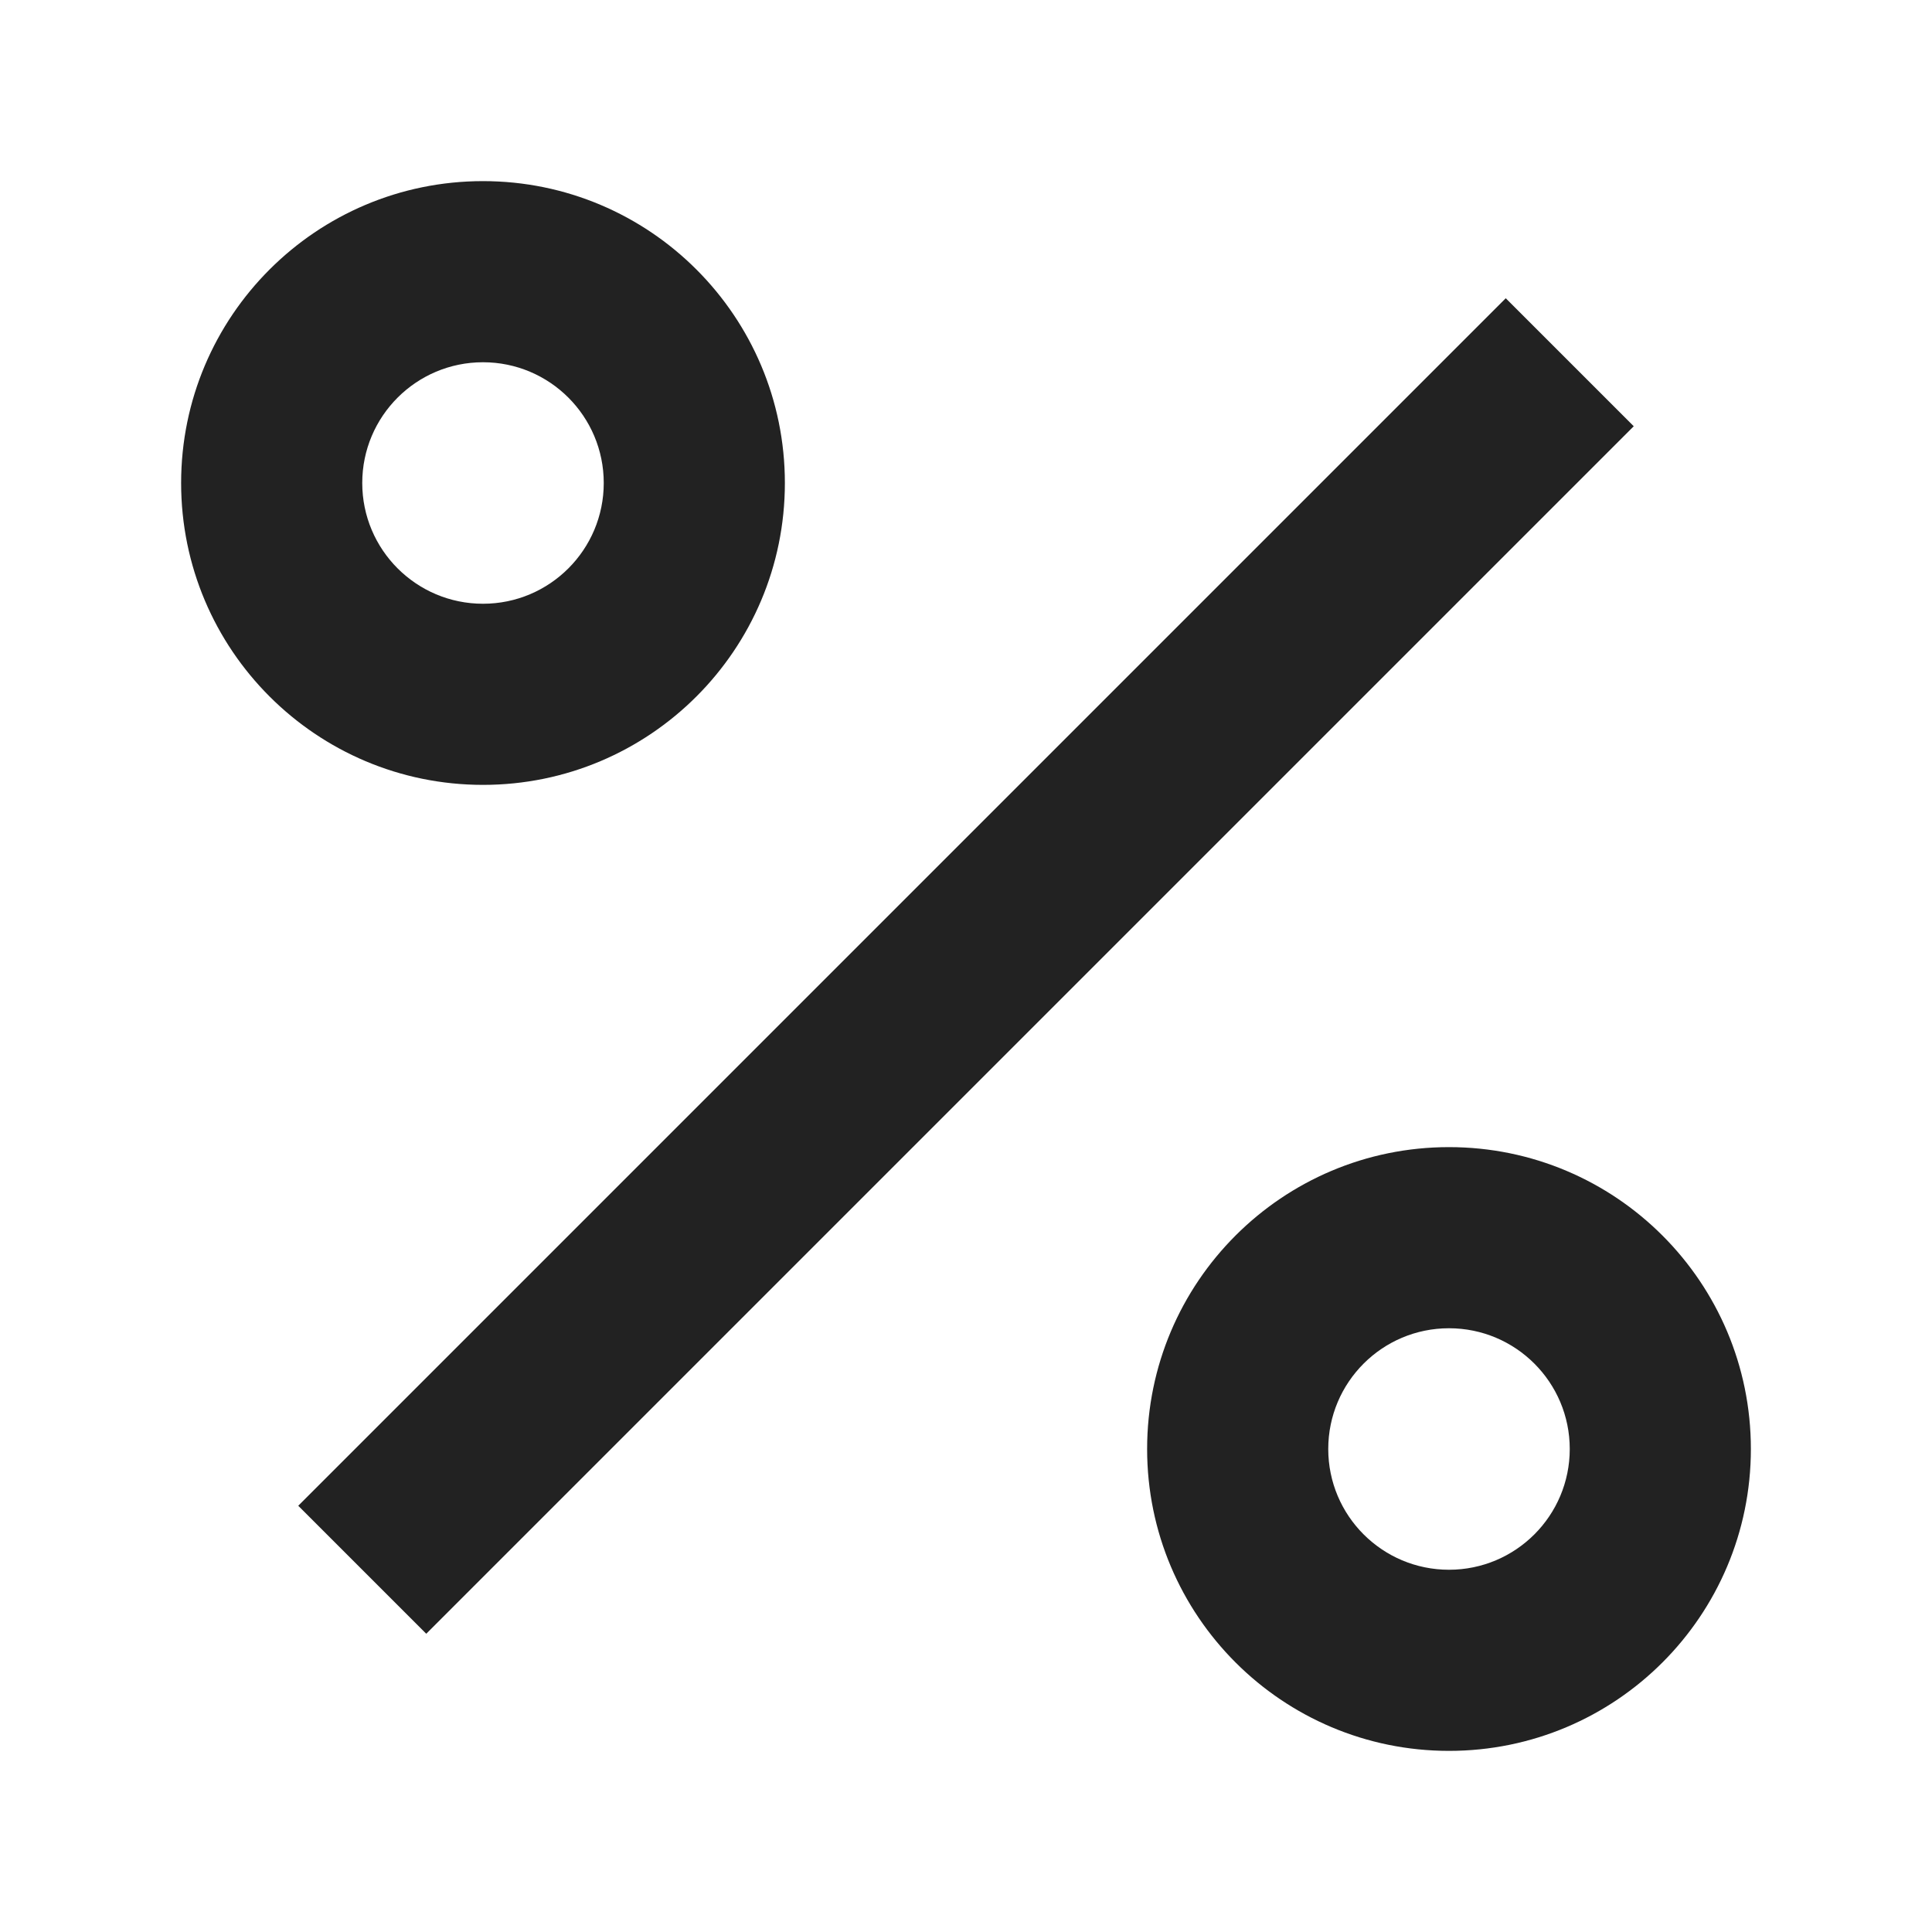
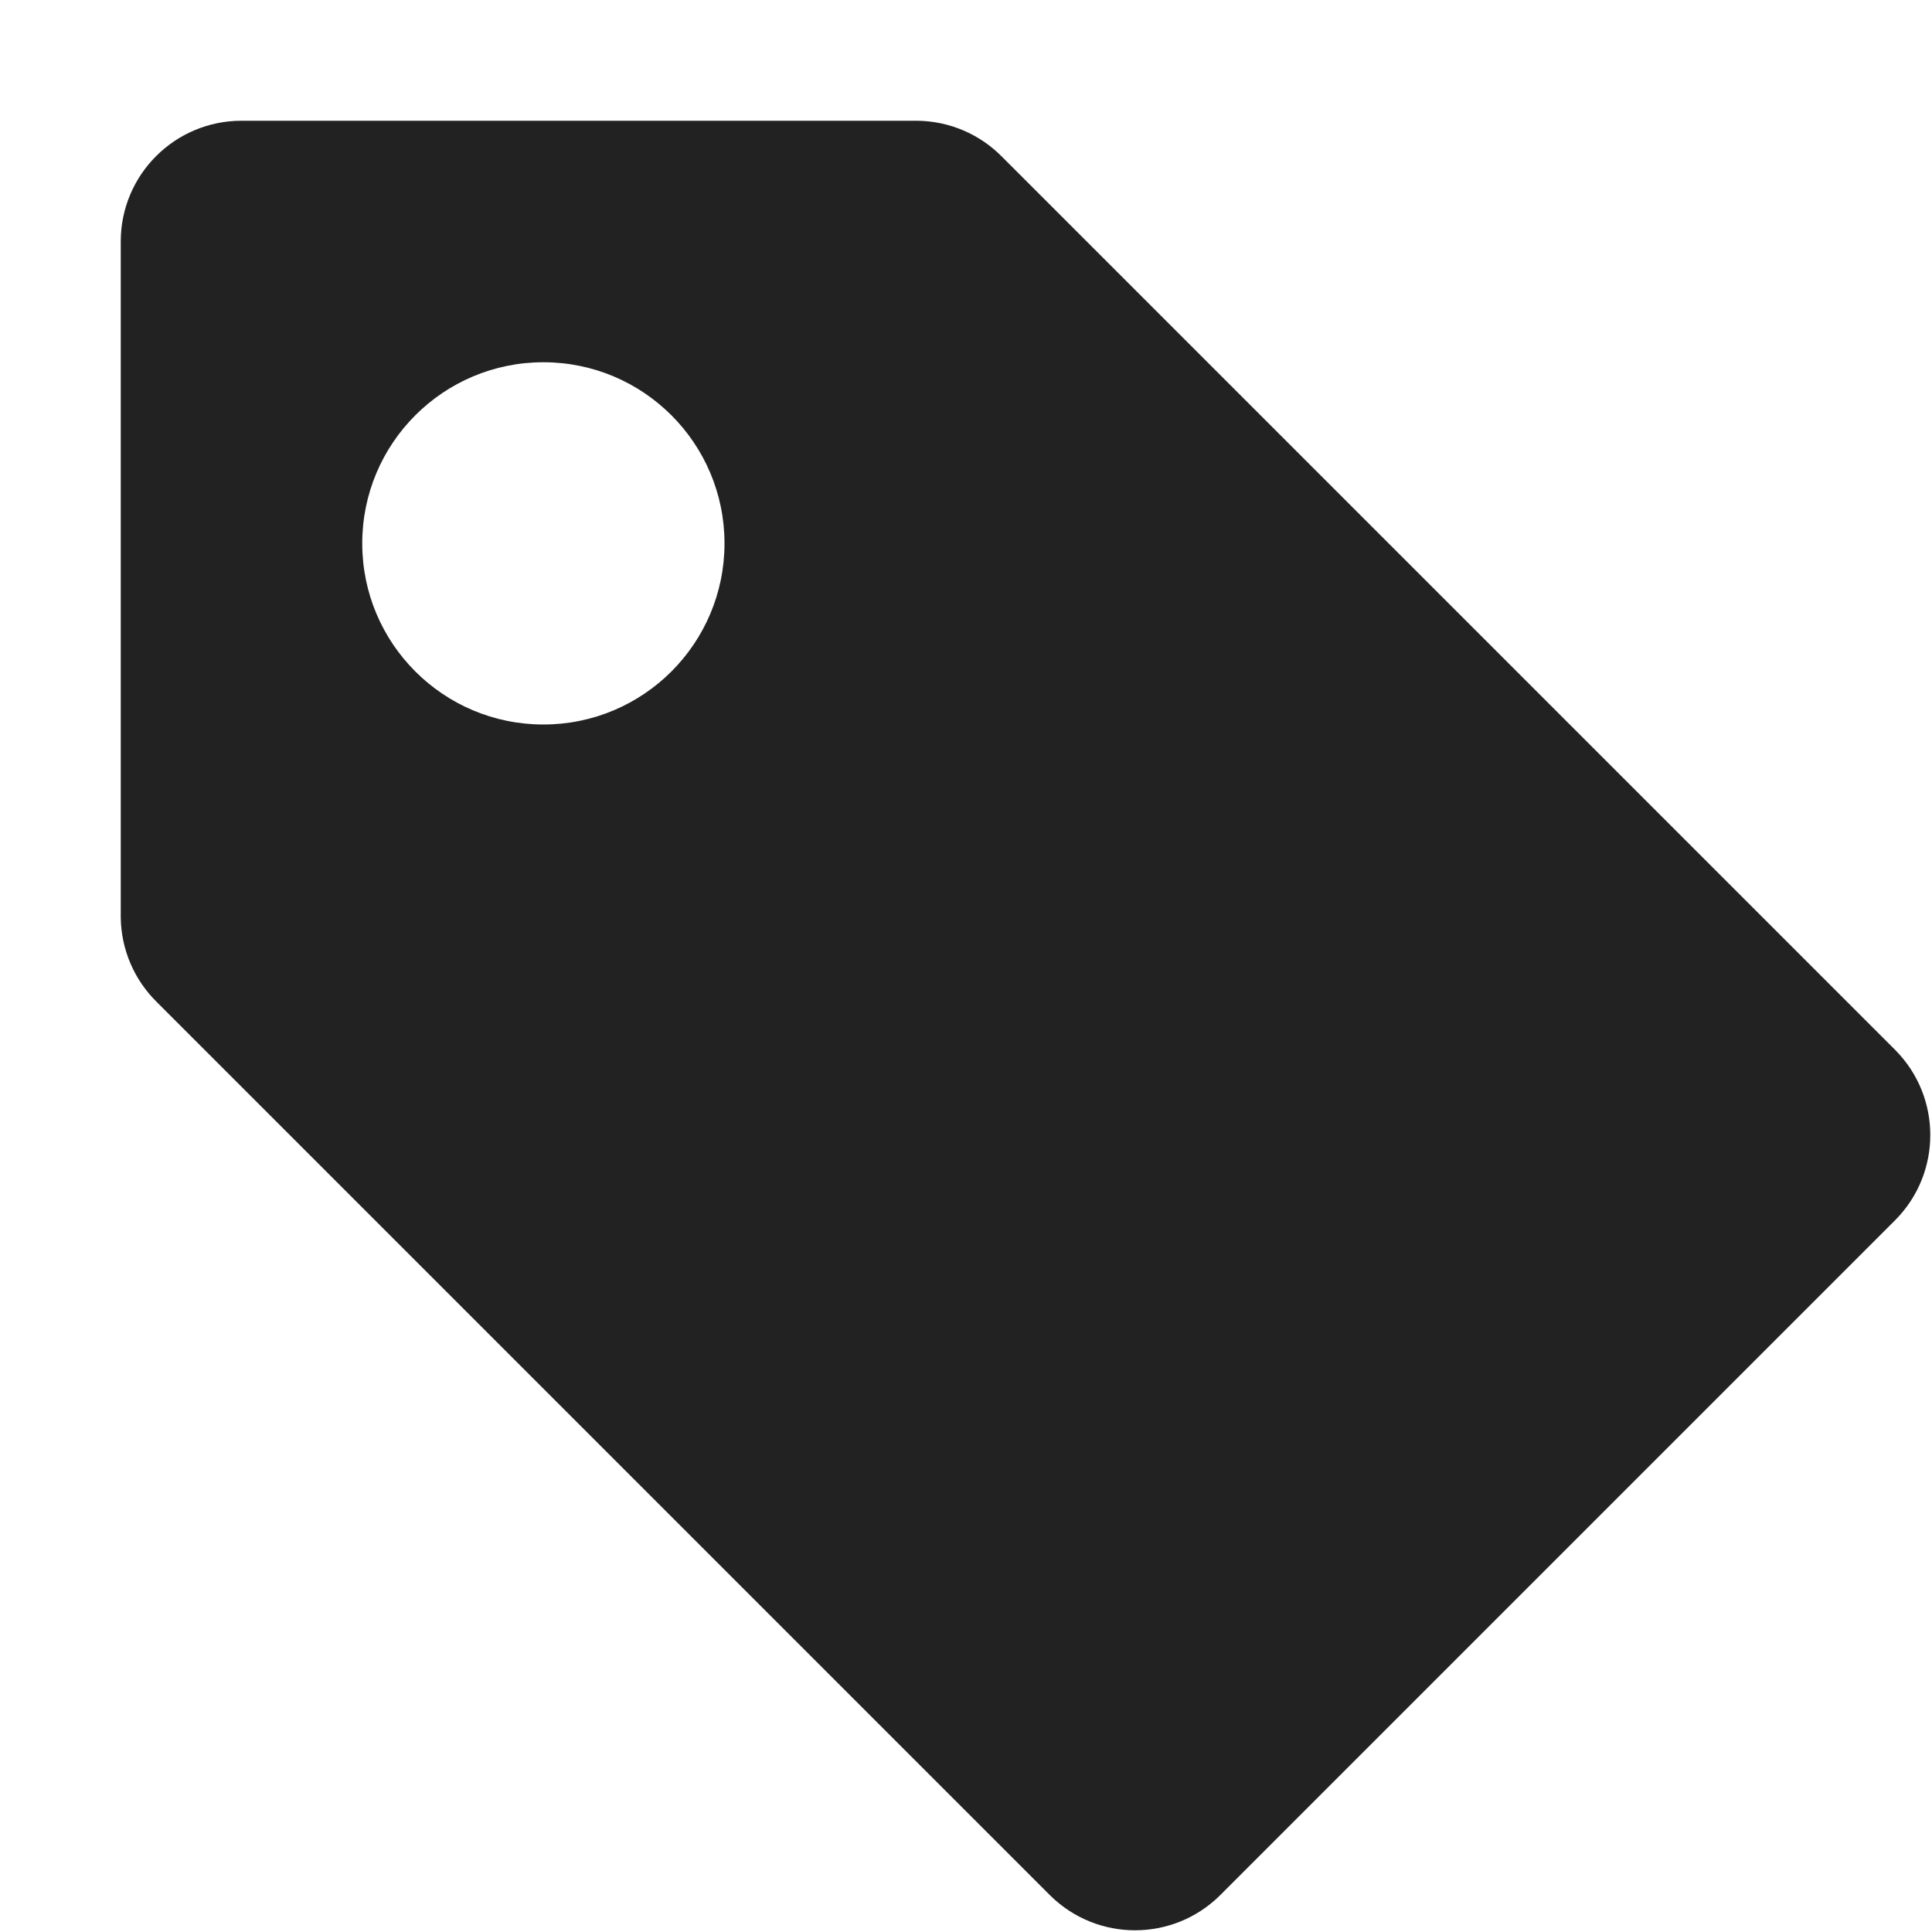
<svg xmlns="http://www.w3.org/2000/svg" width="16" height="16" viewBox="0 0 16 16">
-   <path fill="#222222" d="M4 1.5a2.5 2.5 0 1 0 0 5 2.5 2.5 0 0 0 0-5zm0 1.5a1 1 0 1 1 0 2 1 1 0 0 1 0-2zm8 6.5a2.5 2.5 0 1 0 0 5 2.5 2.5 0 0 0 0-5zm0 1.5a1 1 0 1 1 0 2 1 1 0 0 1 0-2zM12.47 2.47l1.06 1.06-10 10-1.06-1.06z" />
+   <path fill="#222222" fill-rule="evenodd" d="M2 1h5.6a1 1 0 0 1 .7.3l7.4 7.4a1 1 0 0 1 0 1.4l-5.6 5.6a1 1 0 0 1-1.4 0L1.3 8.3A1 1 0 0 1 1 7.6V2a1 1 0 0 1 1-1zm2.5 2a1.5 1.5 0 1 0 0 3 1.5 1.5 0 0 0 0-3z" />
</svg>
